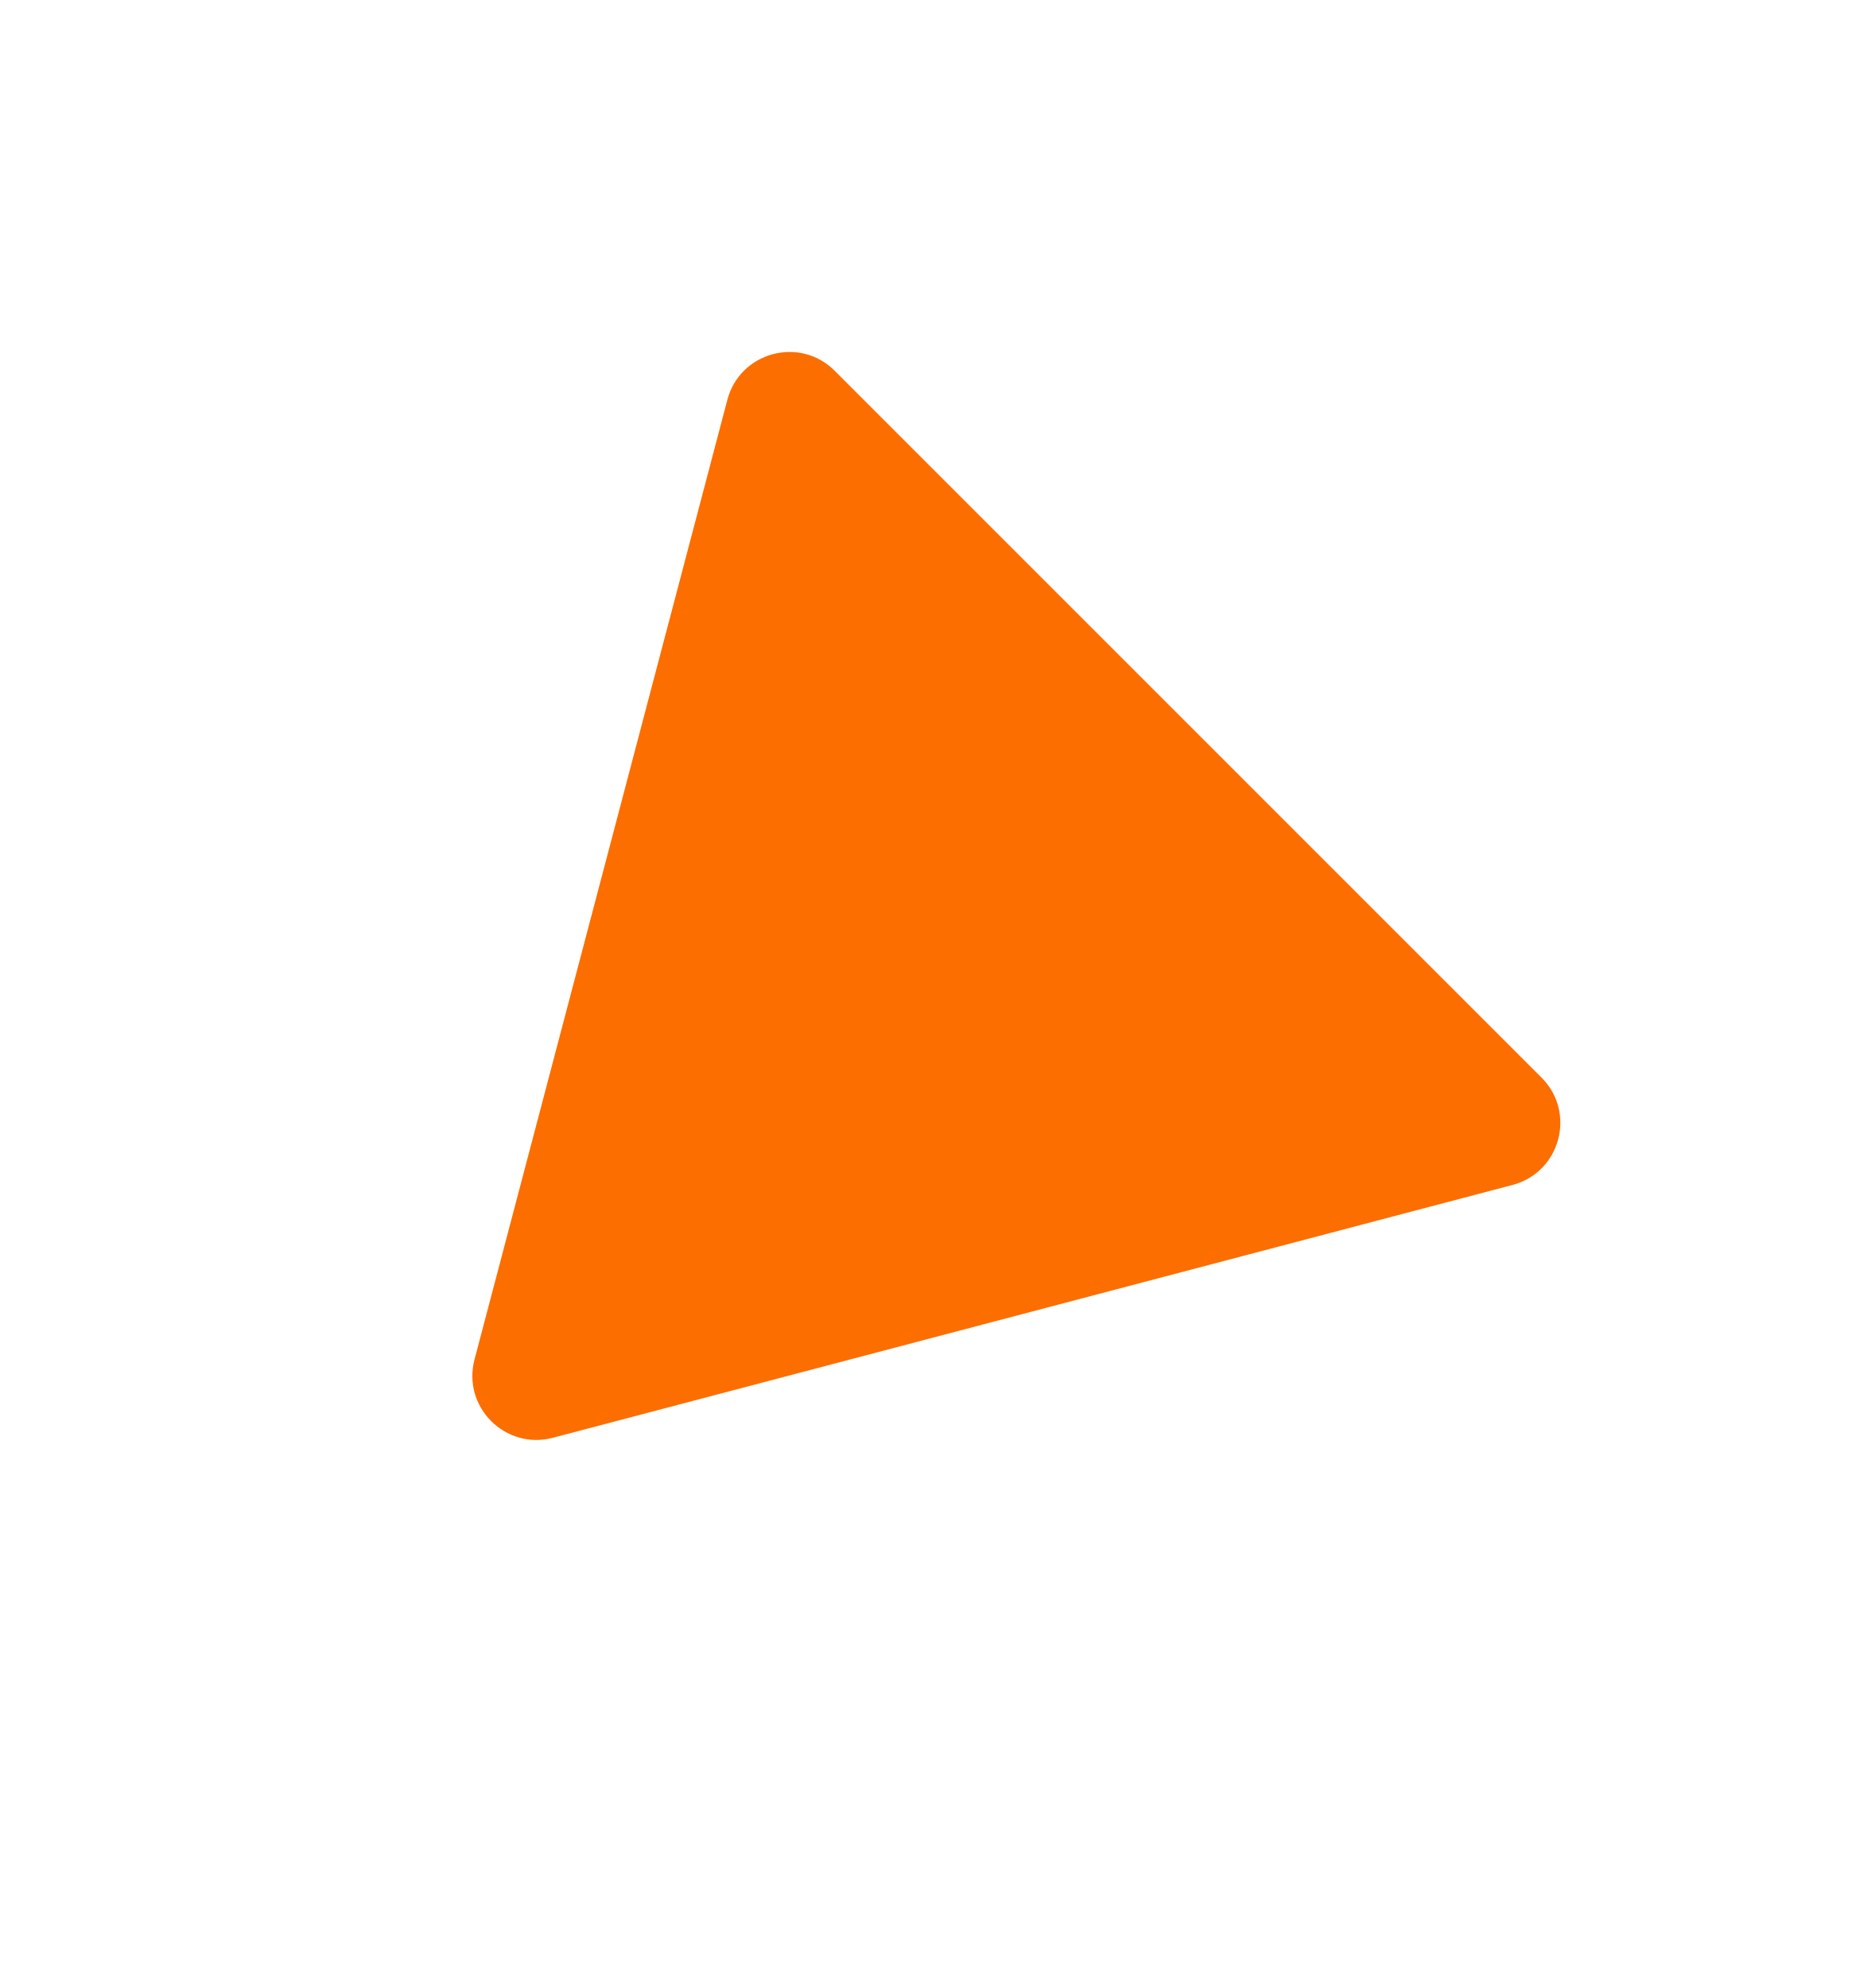
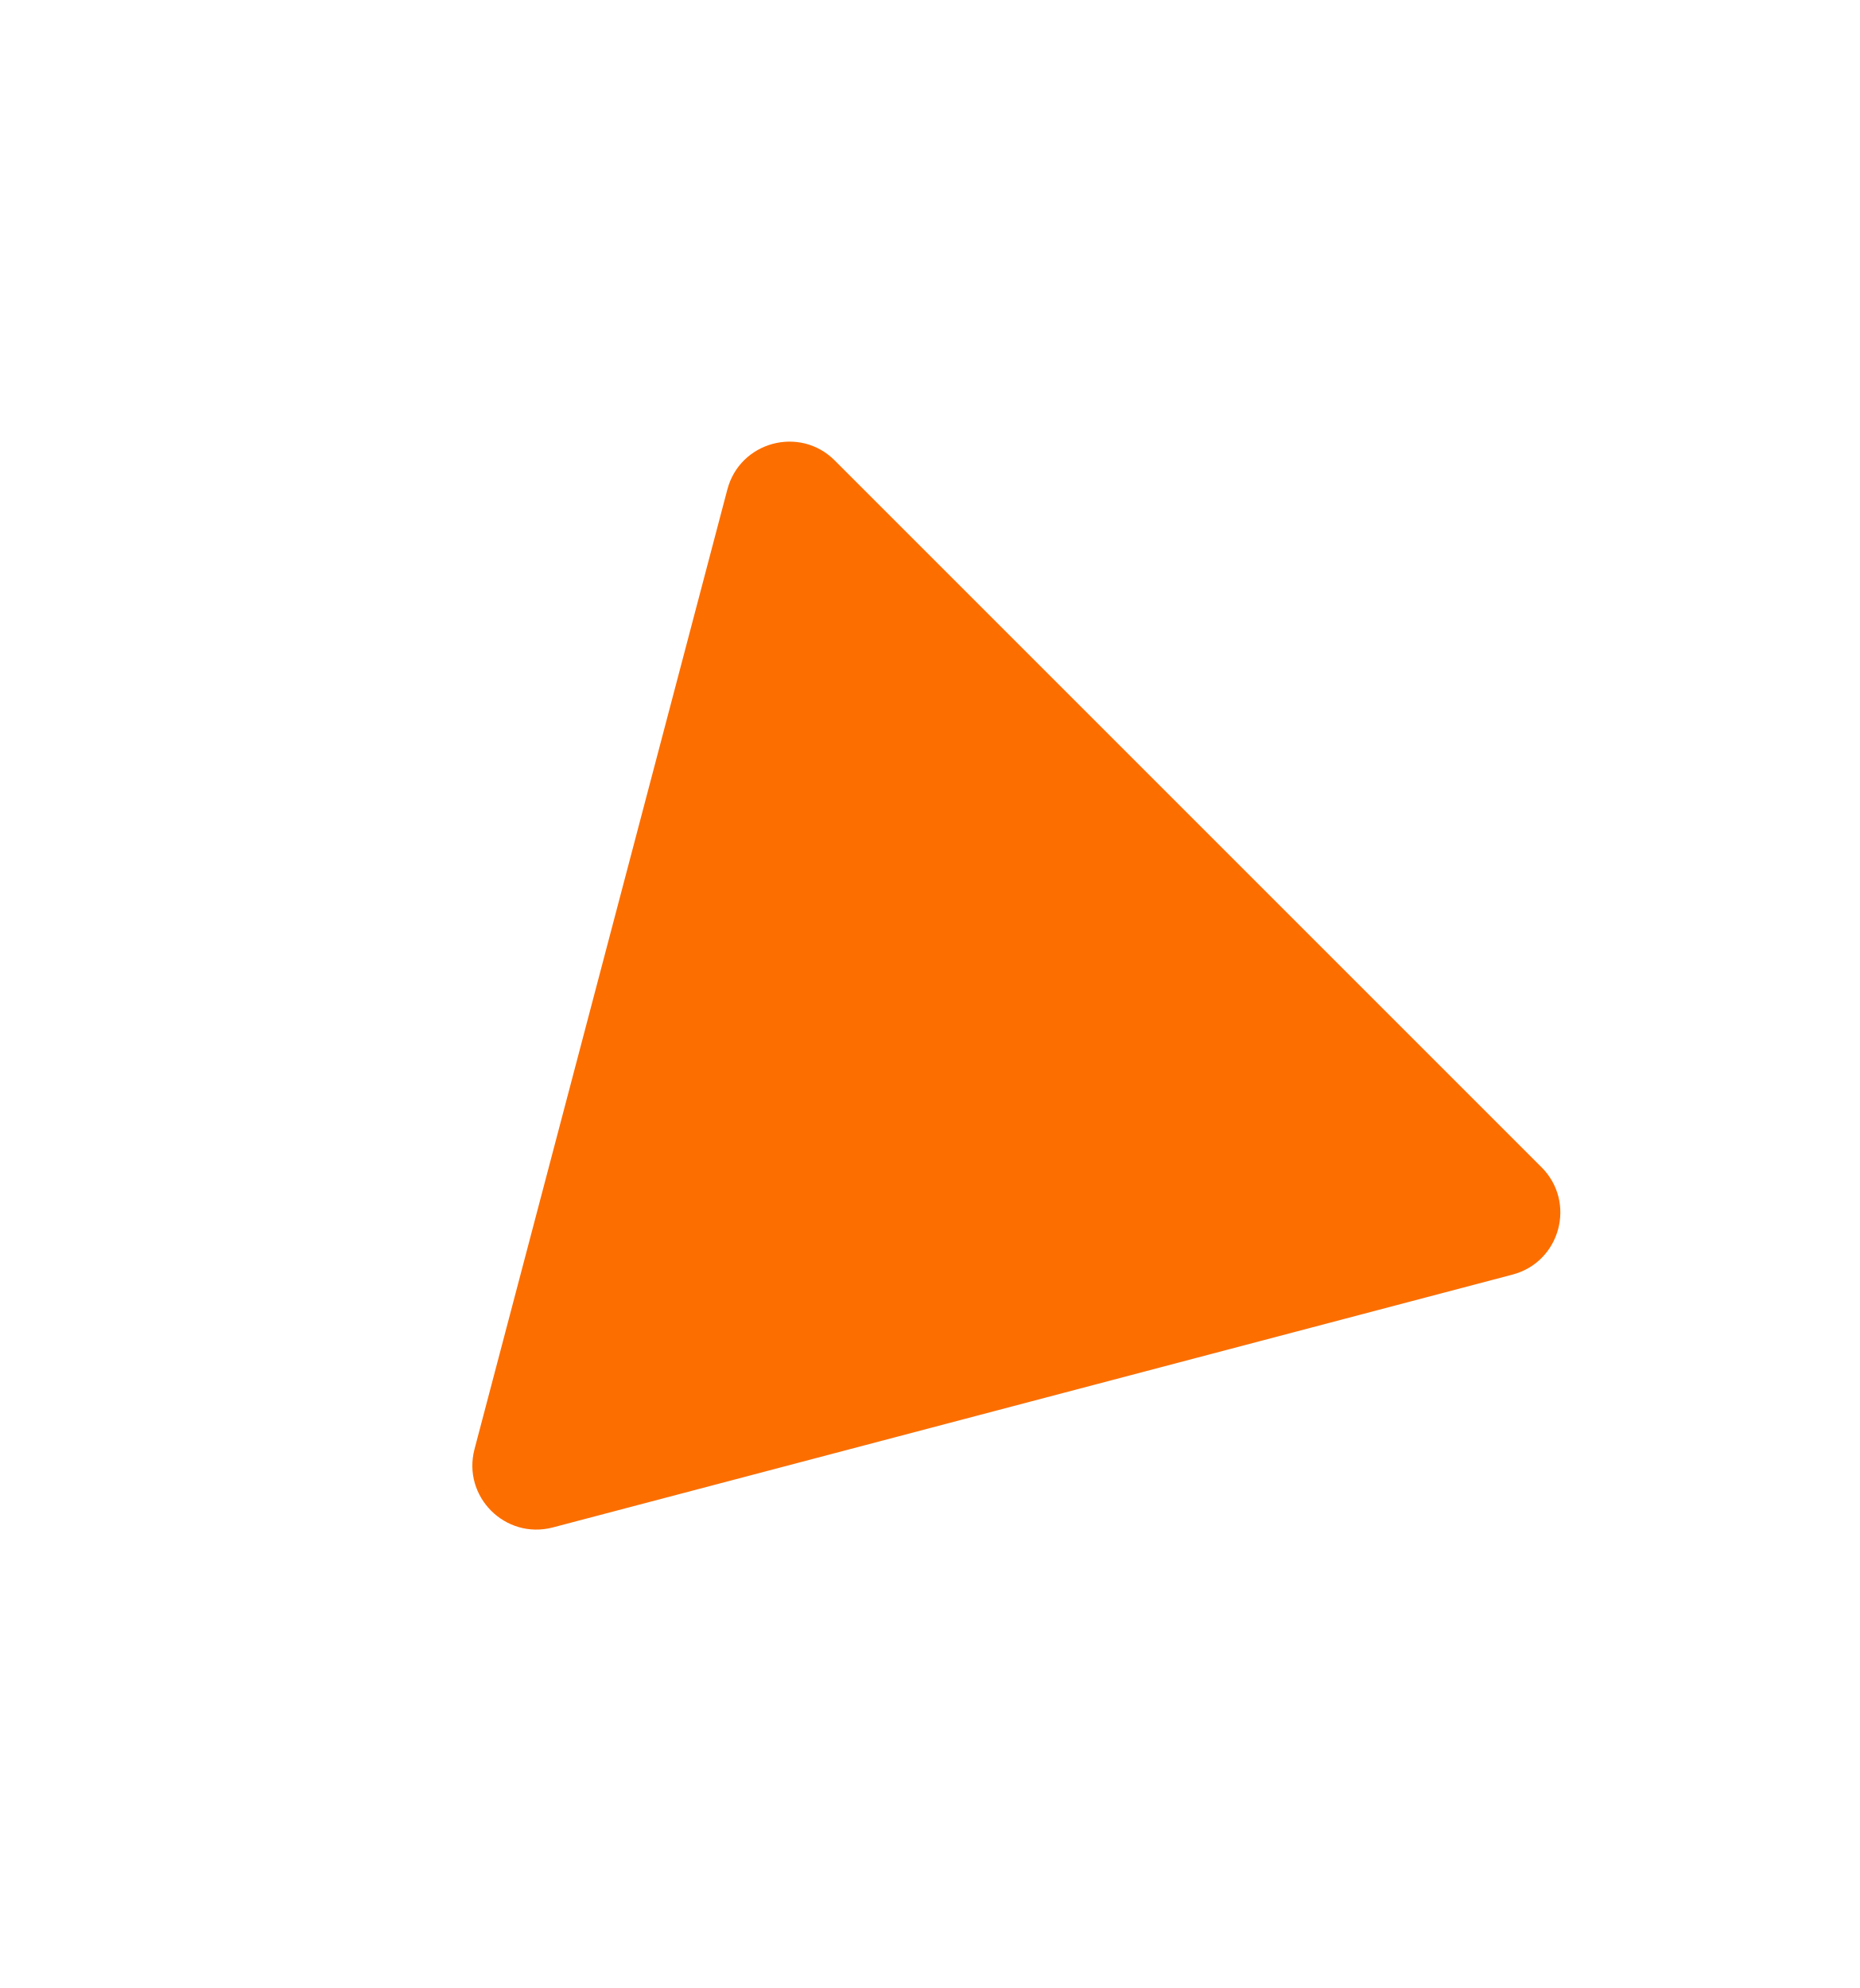
<svg xmlns="http://www.w3.org/2000/svg" id="Layer_1" data-name="Layer 1" width="58" height="62" viewBox="0 0 58 62">
-   <path d="M47.17,36.955l-29.928,7.885c-1.482.39-2.834-.962-2.443-2.443l7.885-29.928c.393-1.492,2.257-1.996,3.348-.905l22.043,22.043c1.091,1.091.588,2.955-.905,3.348Z" fill="#fc6e00" />
+   <path d="M47.17,39.751l-29.928,7.885c-1.482.39-2.834-.962-2.443-2.443l7.885-29.928c.393-1.492,2.257-1.996,3.348-.905l22.043,22.043c1.091,1.091.588,2.955-.905,3.348Z" fill="#fc6e00" />
</svg>
